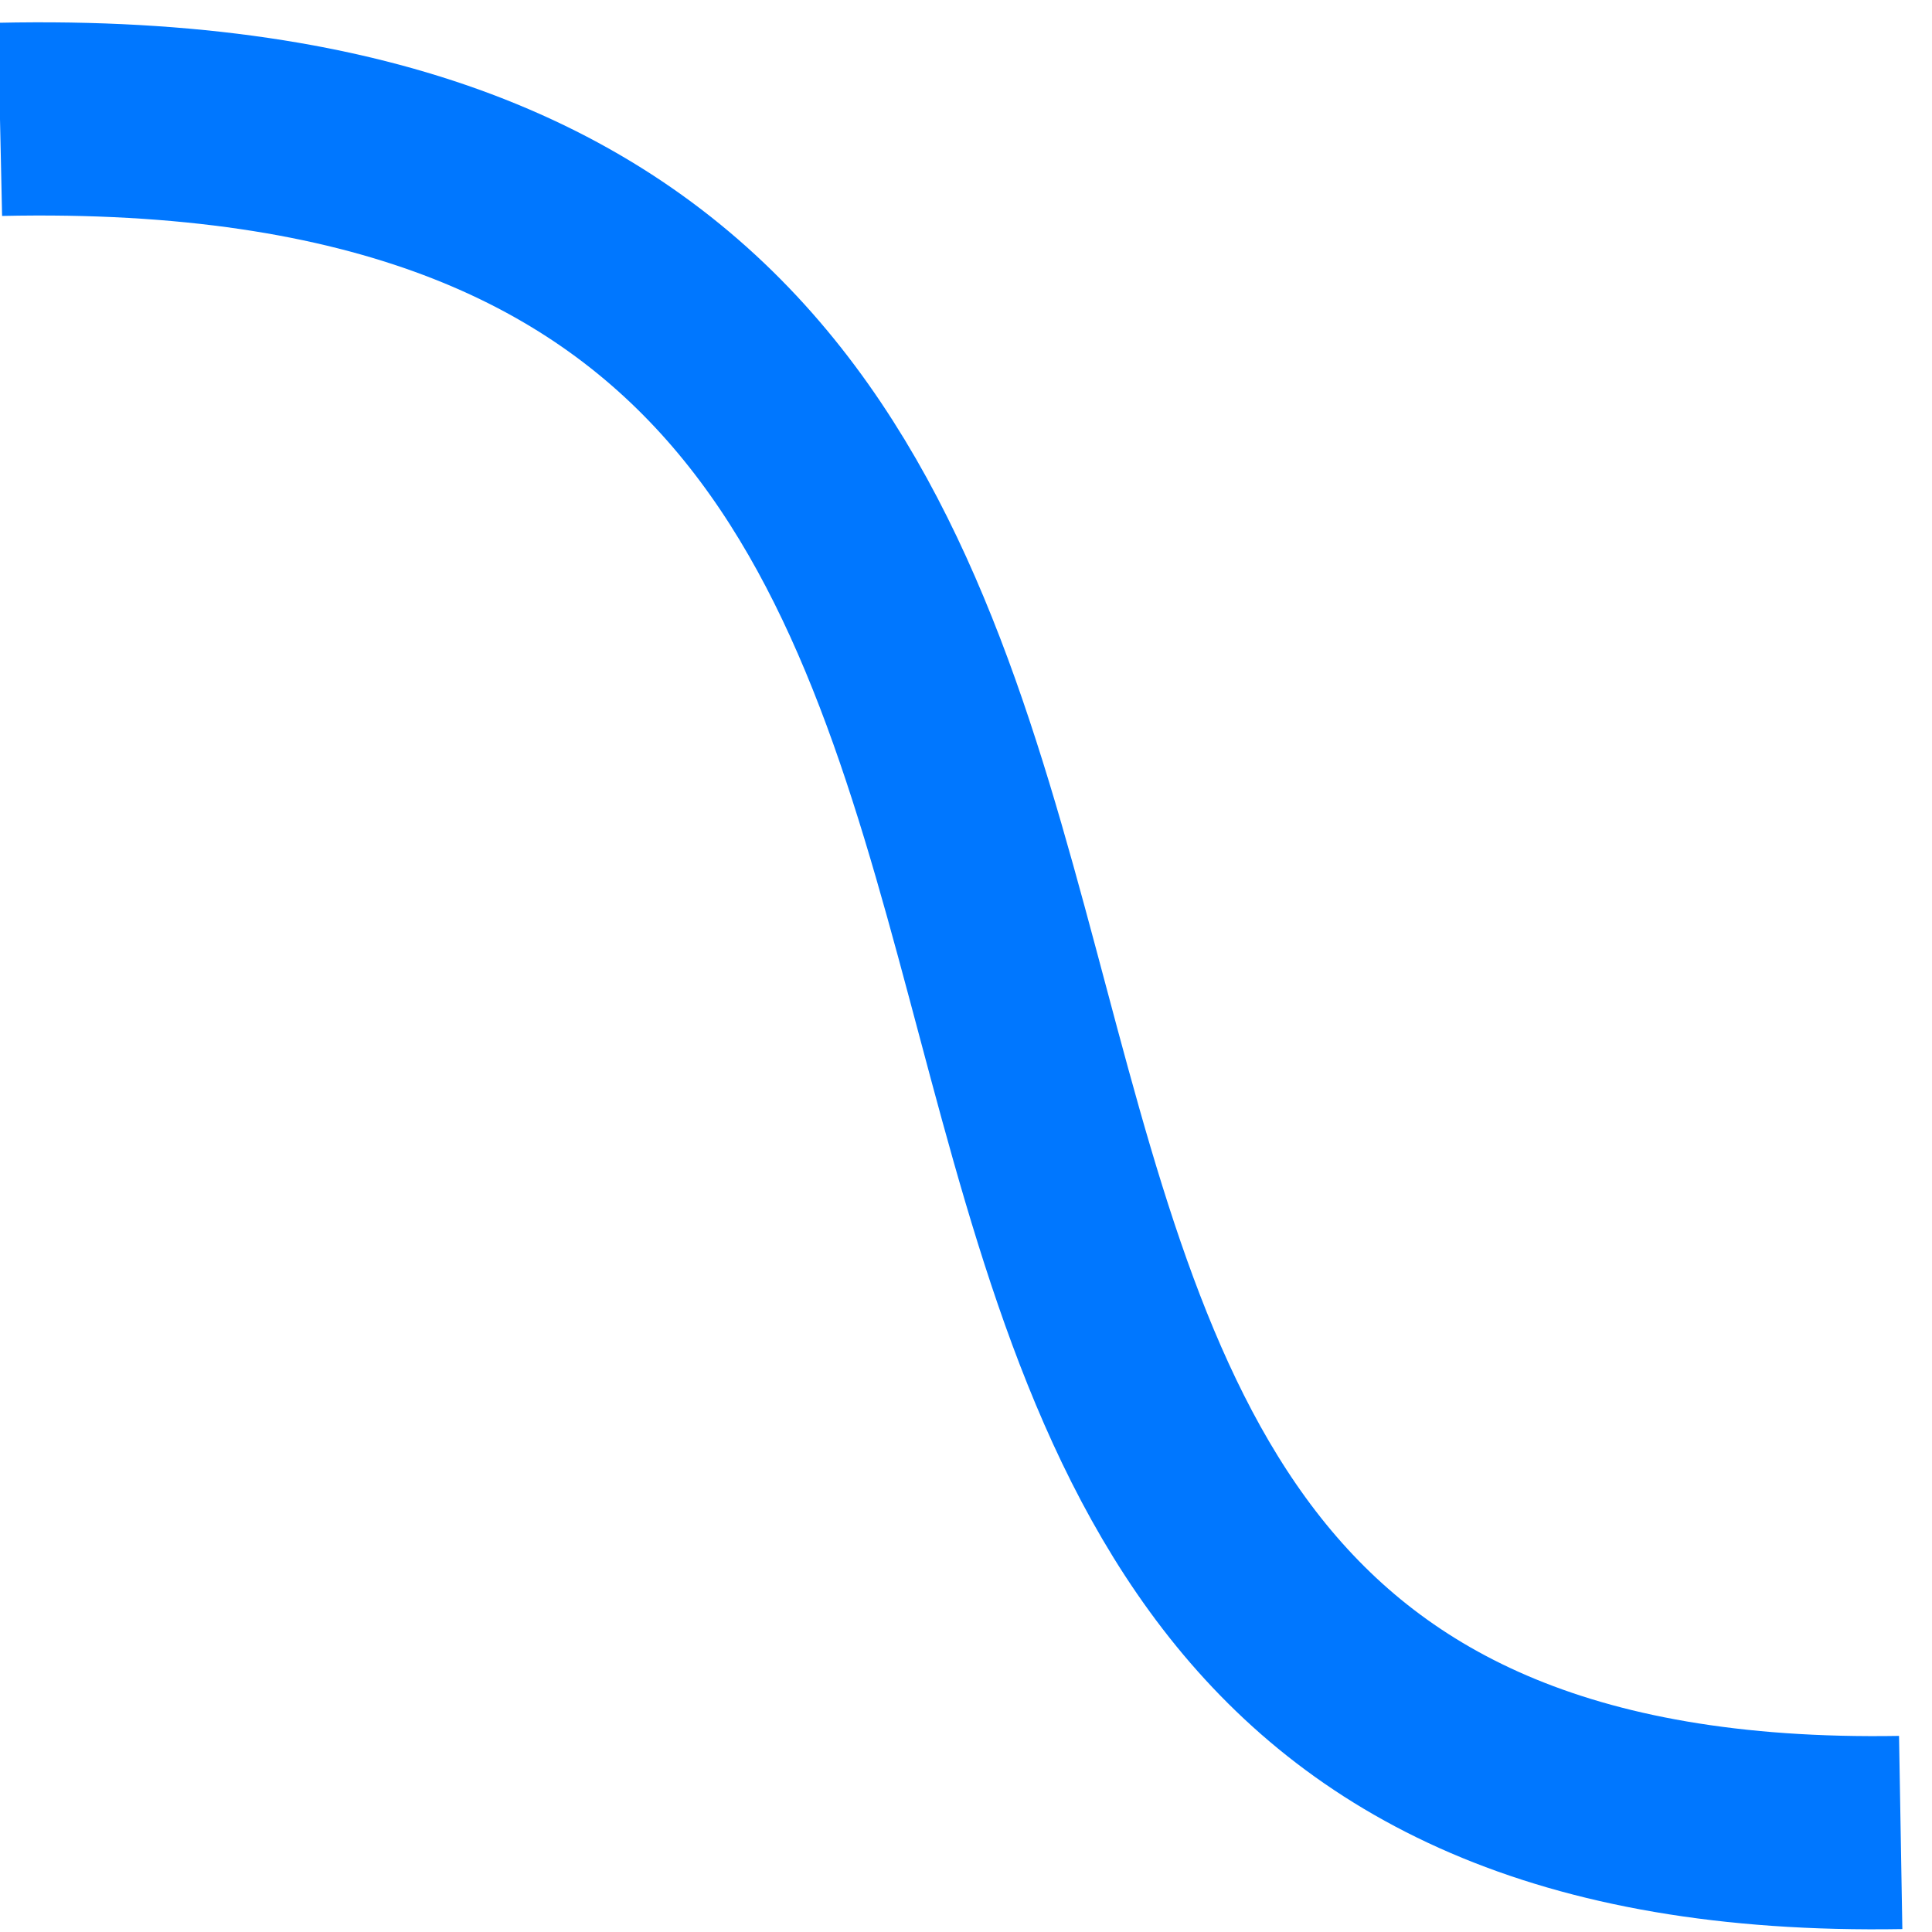
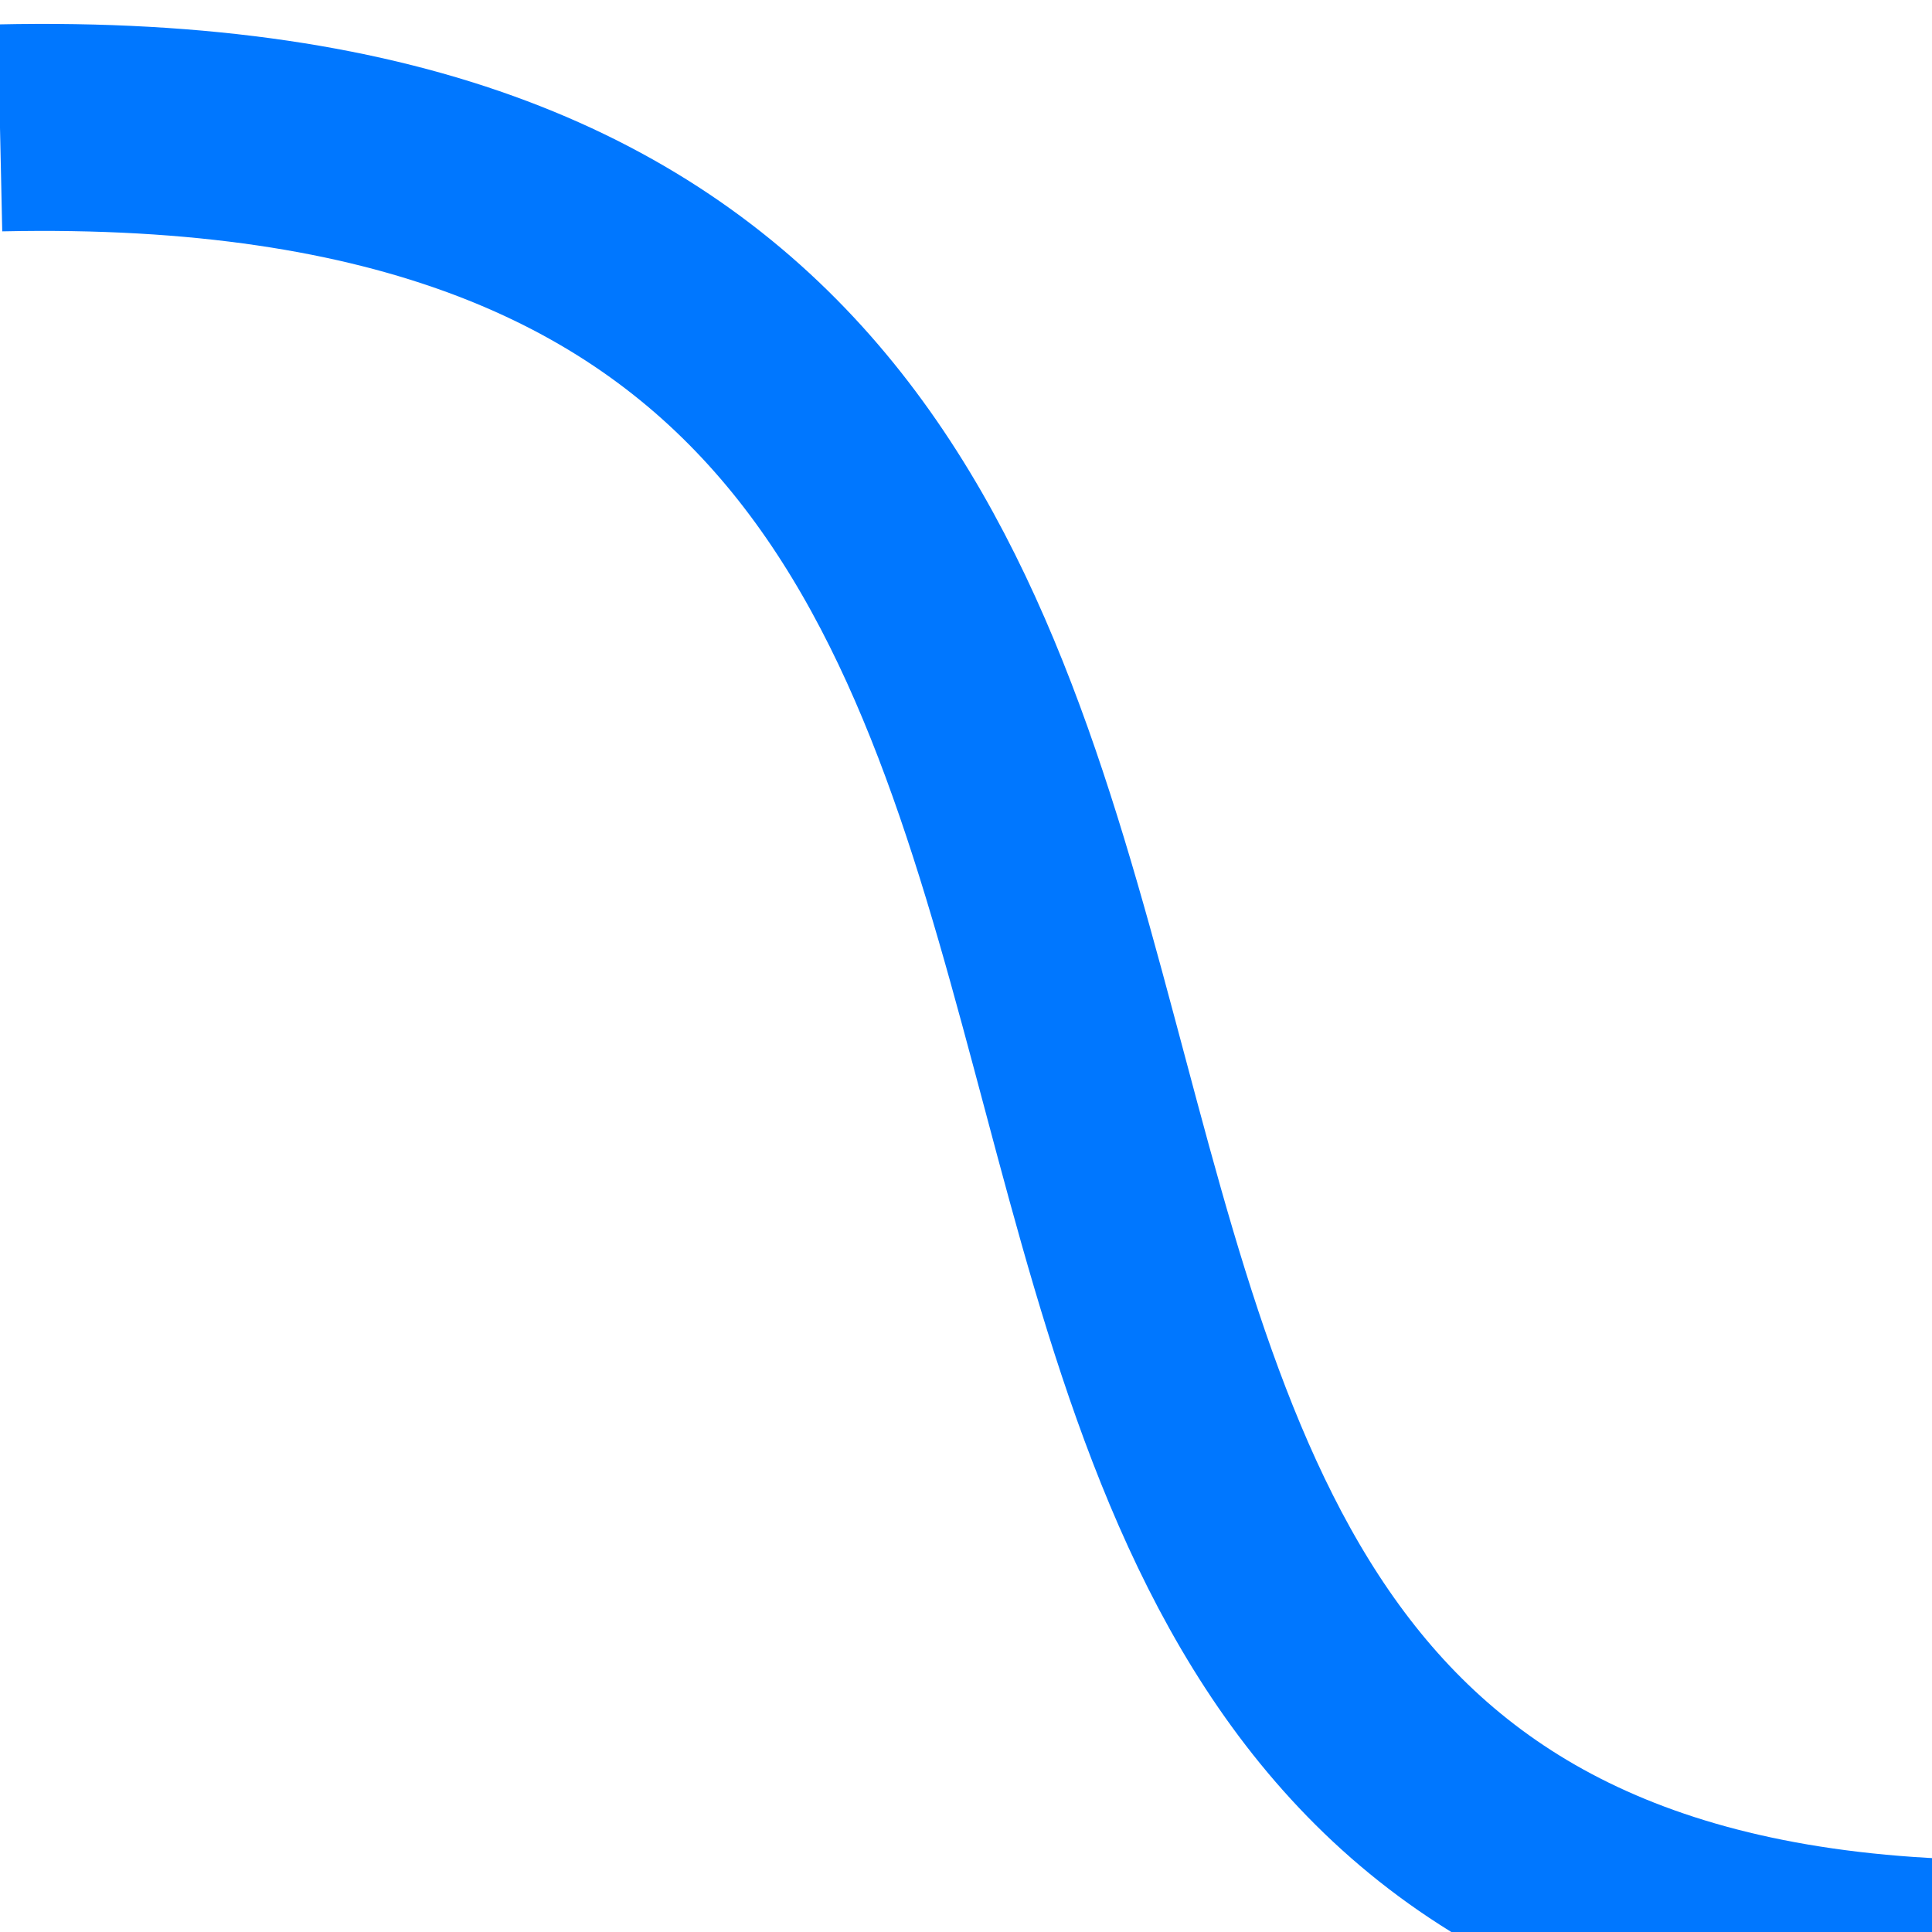
- <svg xmlns="http://www.w3.org/2000/svg" width="150" height="150">
+ <svg xmlns="http://www.w3.org/2000/svg" width="140" height="140">
  <g>
    <path fill="none" stroke="#0077ff" stroke-width="15" d="M0,9.267 C116.76,6.74 41.579,144.091 147.569,142.274 " />
  </g>
</svg>
